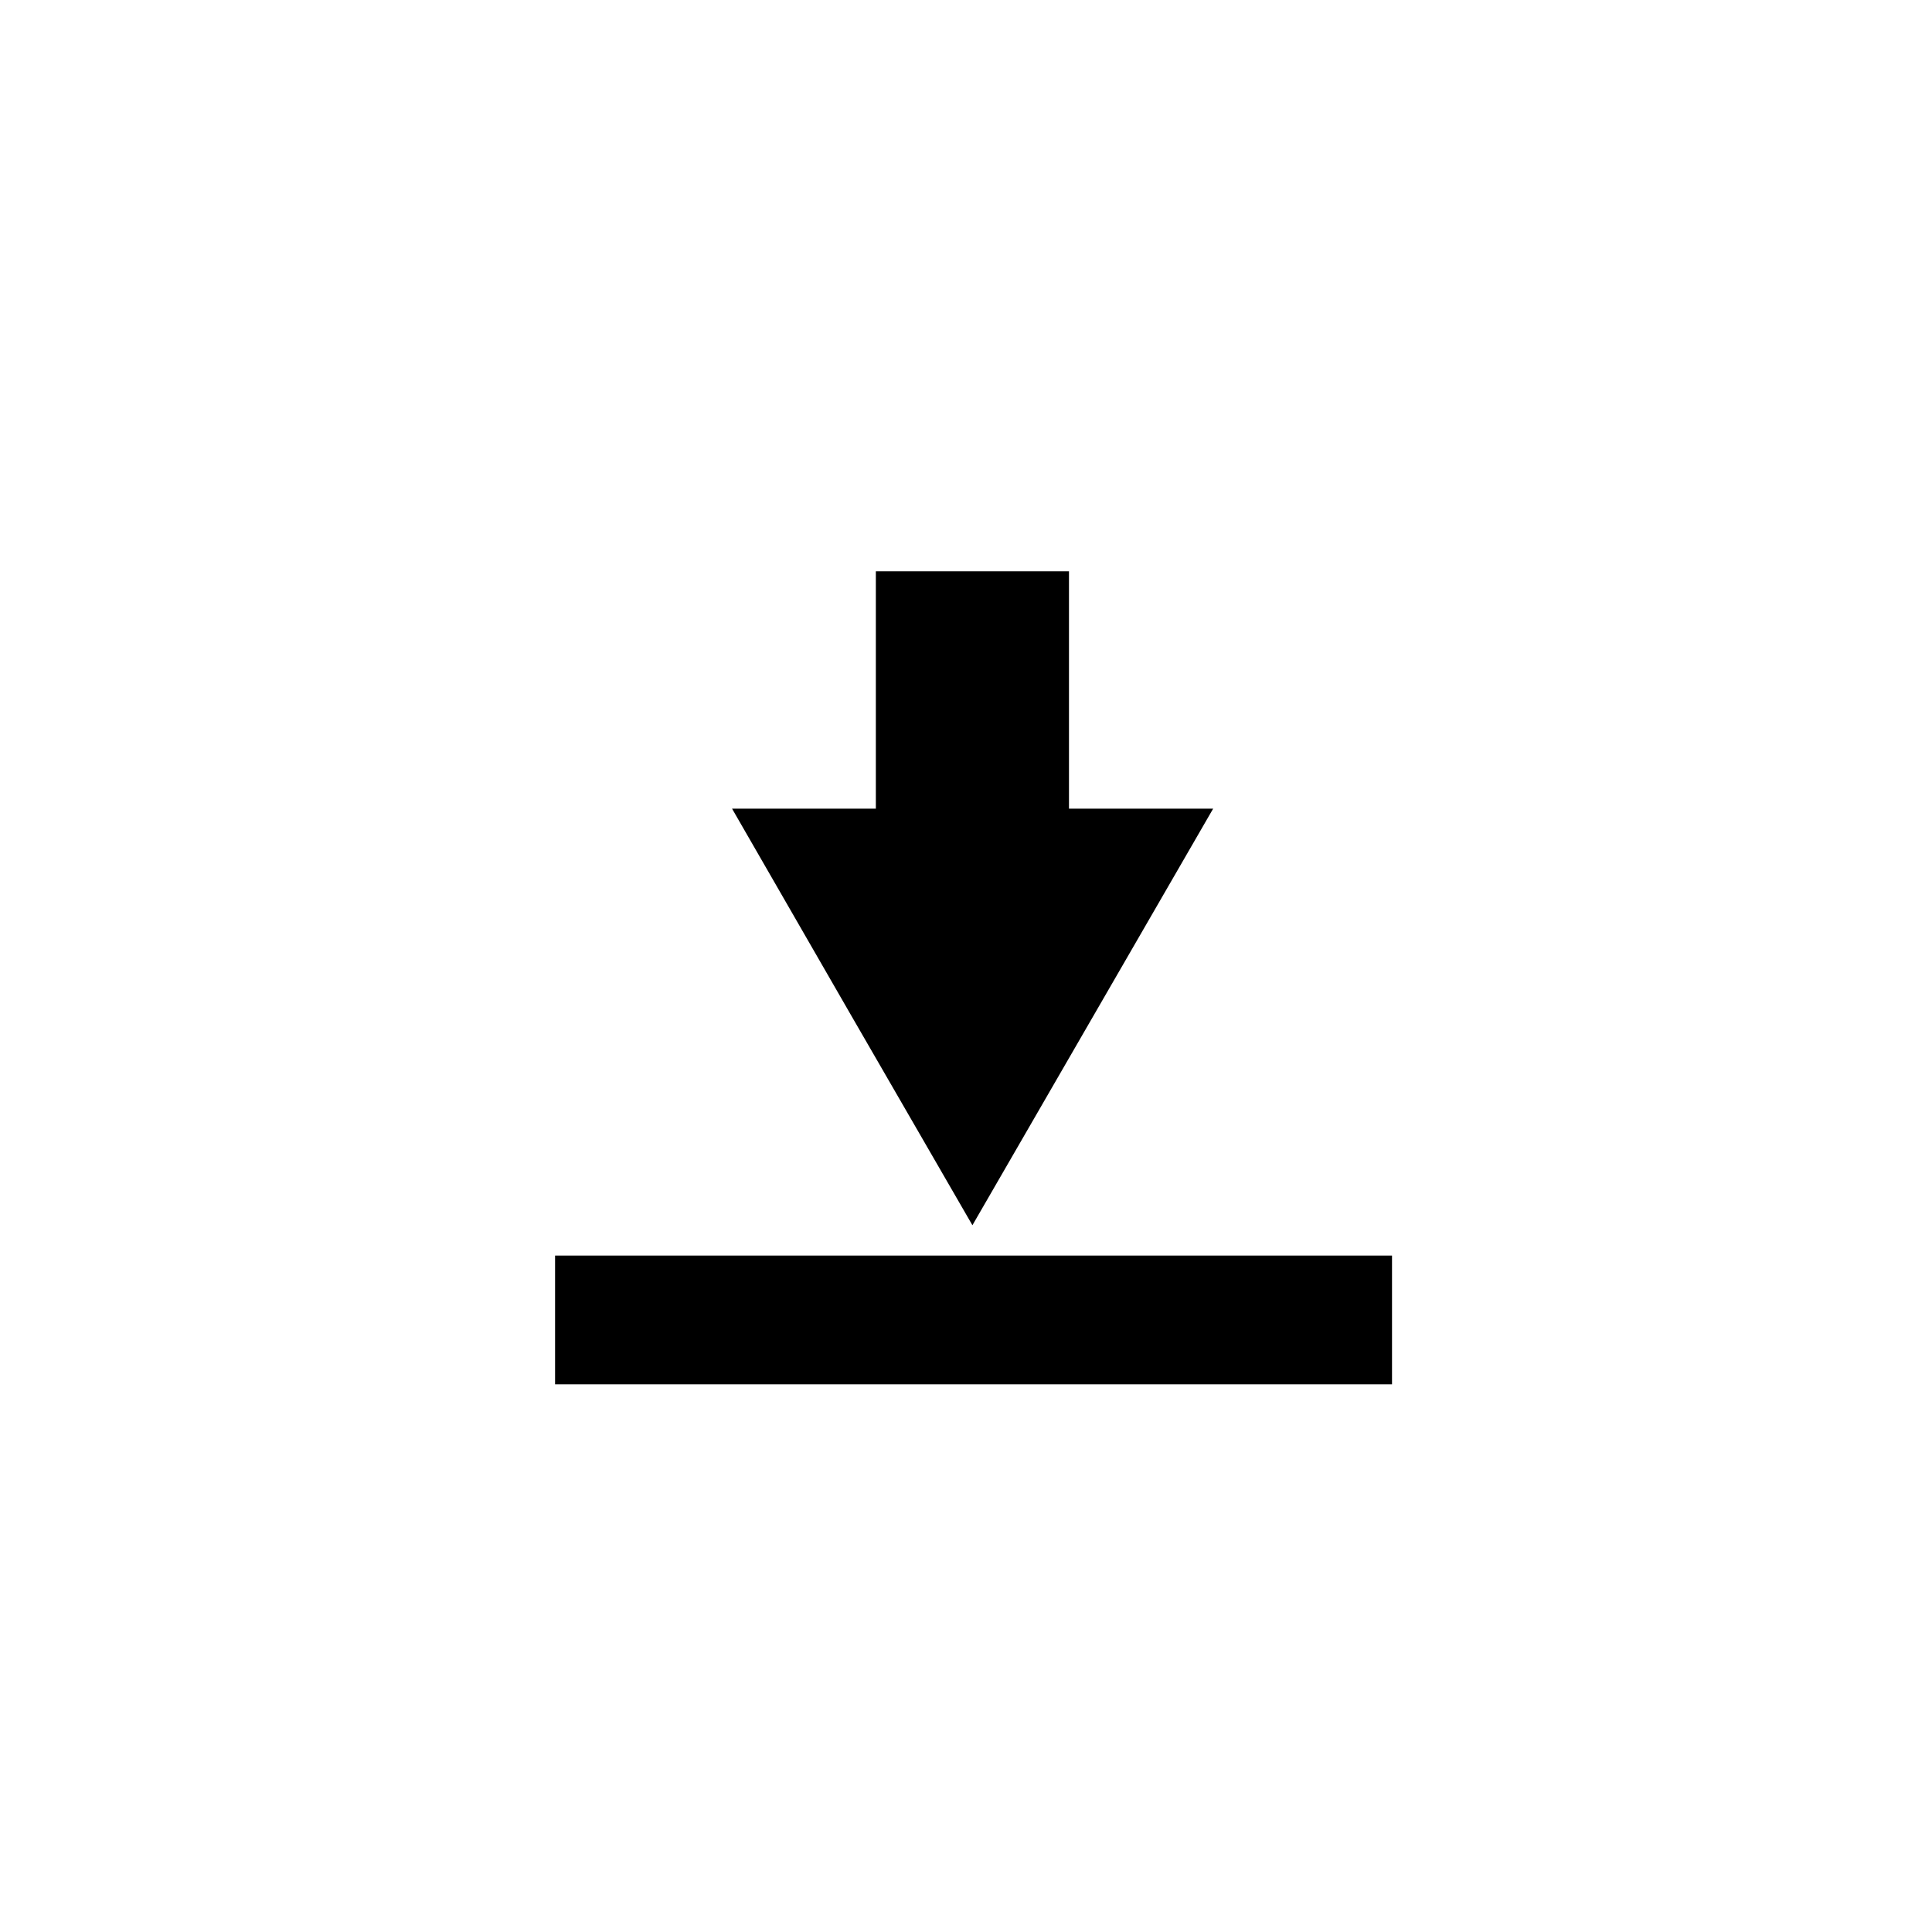
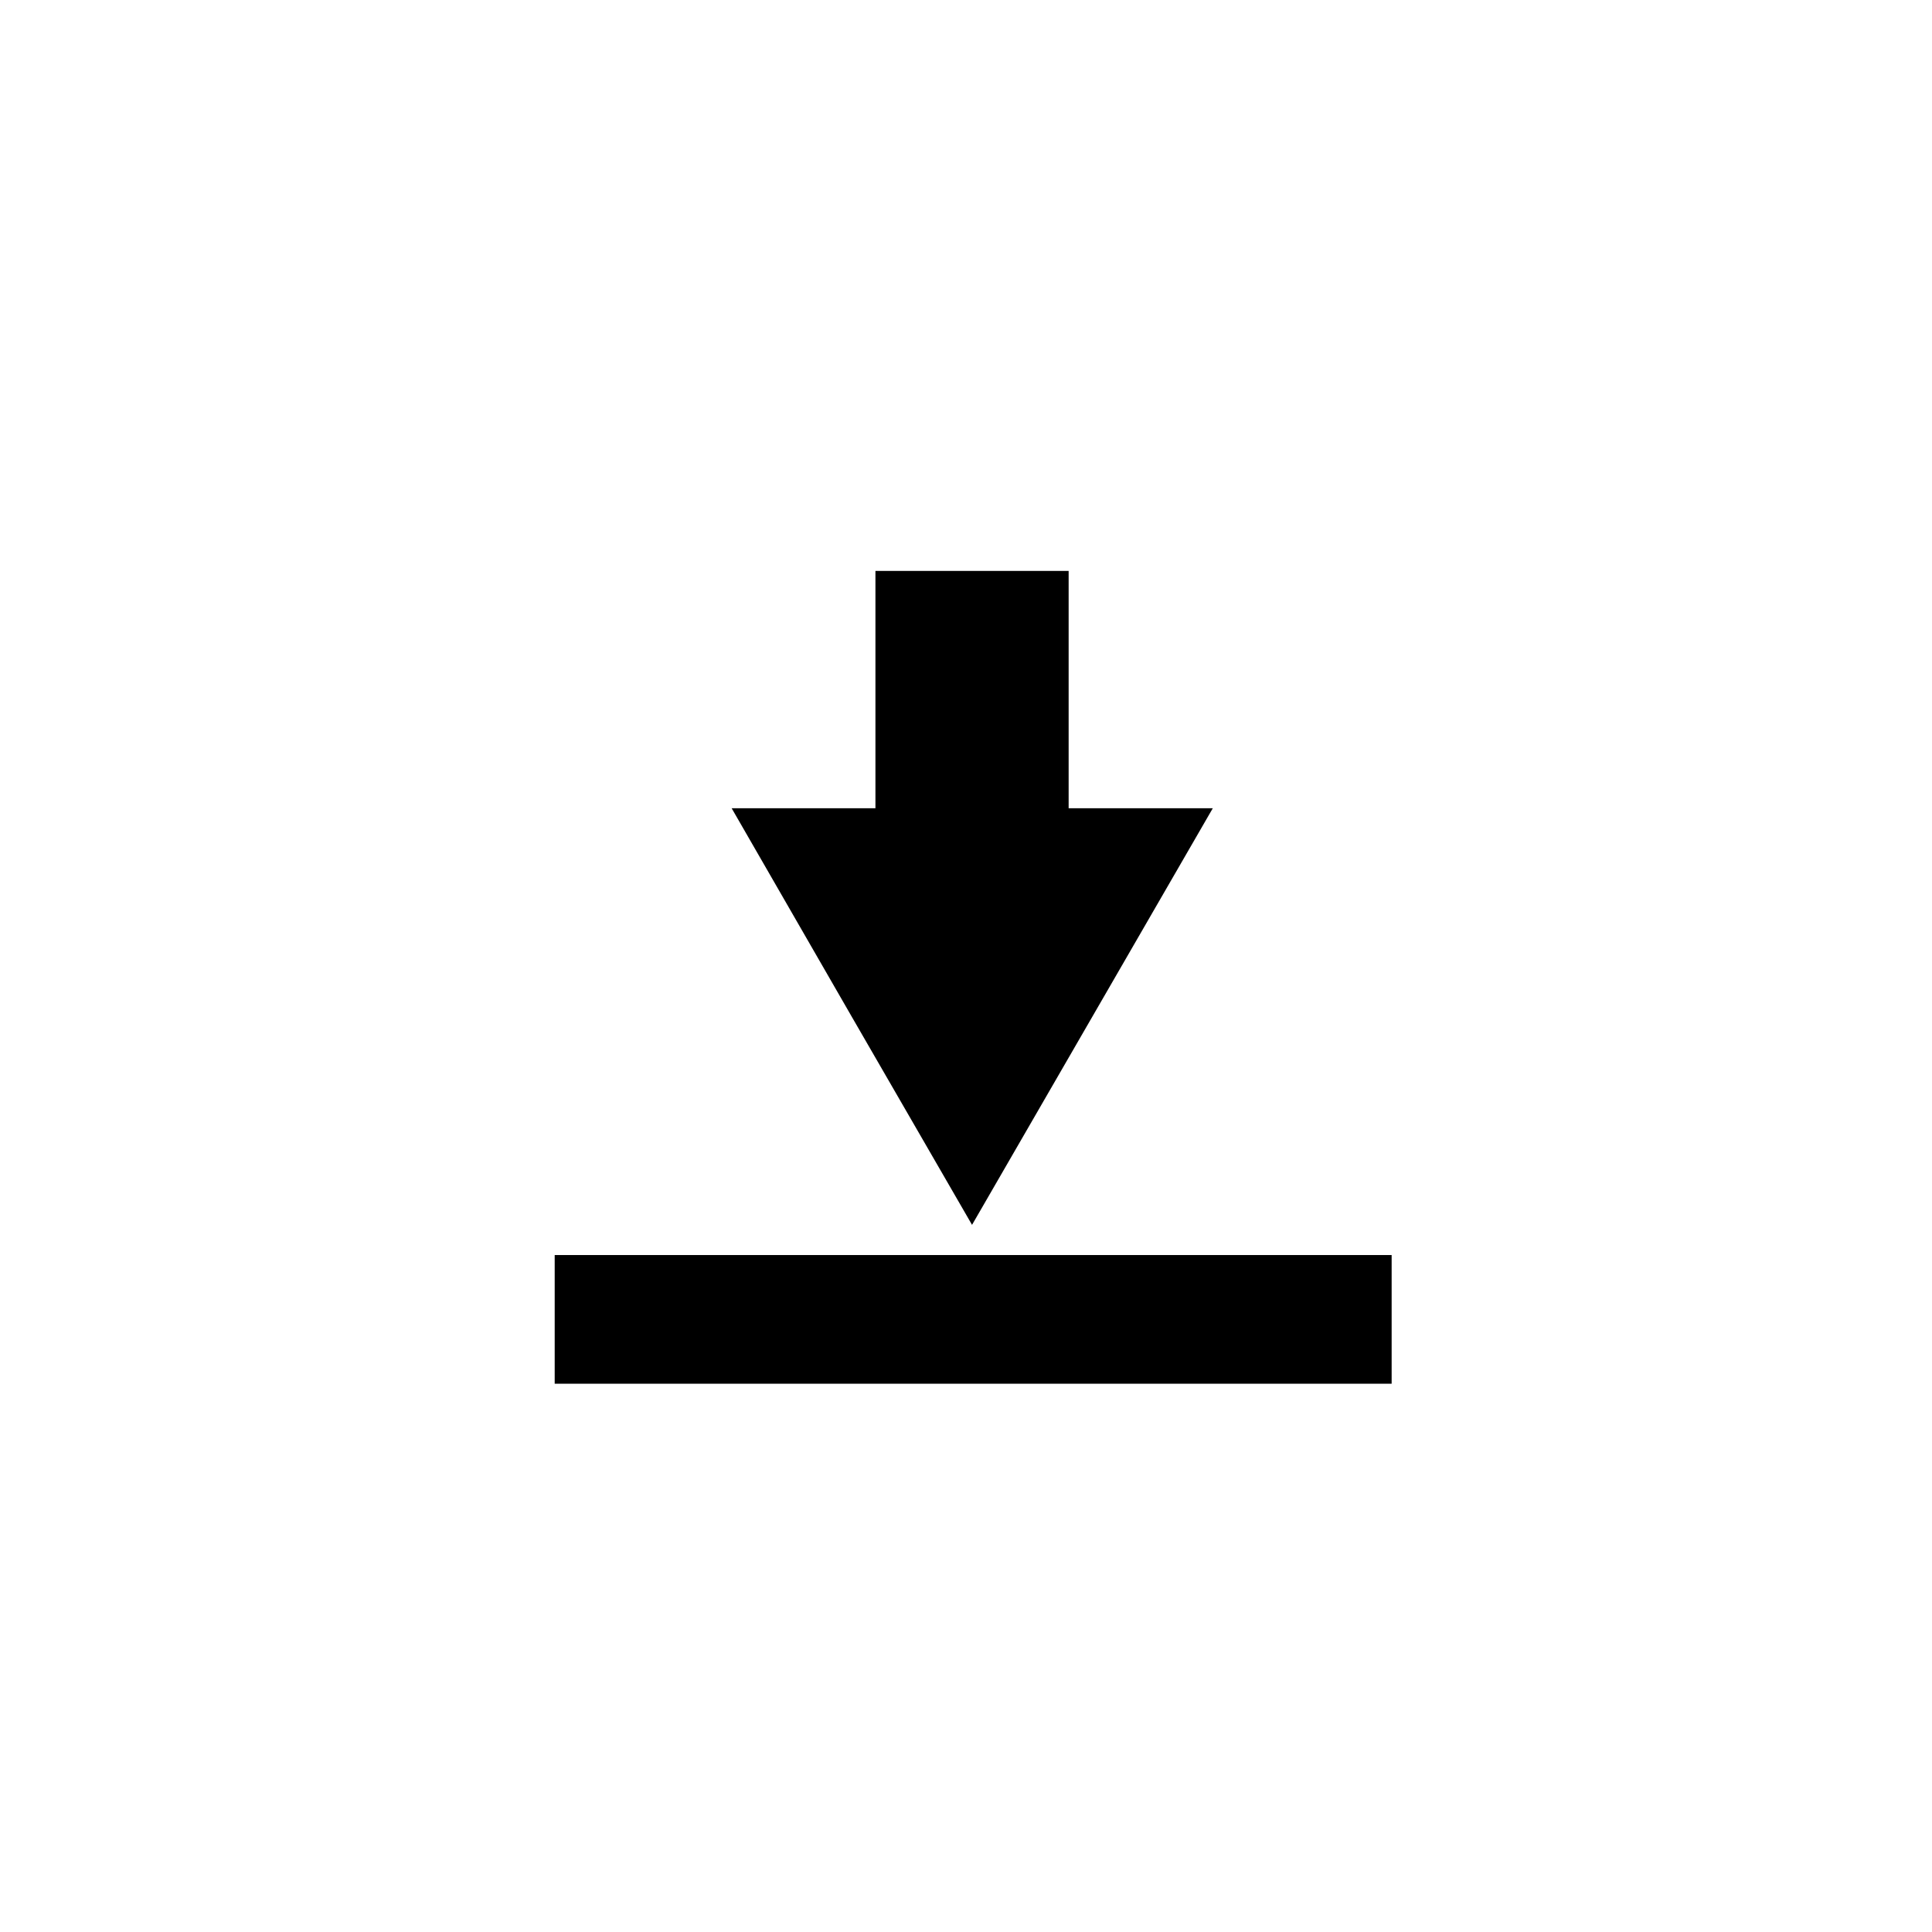
<svg xmlns="http://www.w3.org/2000/svg" version="1.1" id="Layer_1" x="0px" y="0px" viewBox="-143 145 512 512" style="enable-background:new -143 145 512 512;" xml:space="preserve">
-   <style type="text/css">
- 	.st0{fill:none;stroke:#000000;stroke-width:51.18;}
- 	.st1{fill:none;stroke:#000000;stroke-width:34.12;}
- </style>
-   <polygon points="114.7,469.7 146.6,414.5 178.5,359.3 114.7,359.3 51,359.3 82.8,414.5 " />
-   <line class="st0" x1="114.7" y1="397.4" x2="114.7" y2="296.4" />
-   <line class="st1" x1="4.1" y1="494.8" x2="225.9" y2="494.8" />
+   <polygon points="114.6,469.6 146.5,414.4 178.4,359.2 114.6,359.2 50.9,359.2 82.7,414.4 " />
+   <rect x="89" y="296.3" width="51.2" height="101" />
+   <rect x="4" y="477.6" width="221.8" height="34.1" />
</svg>
